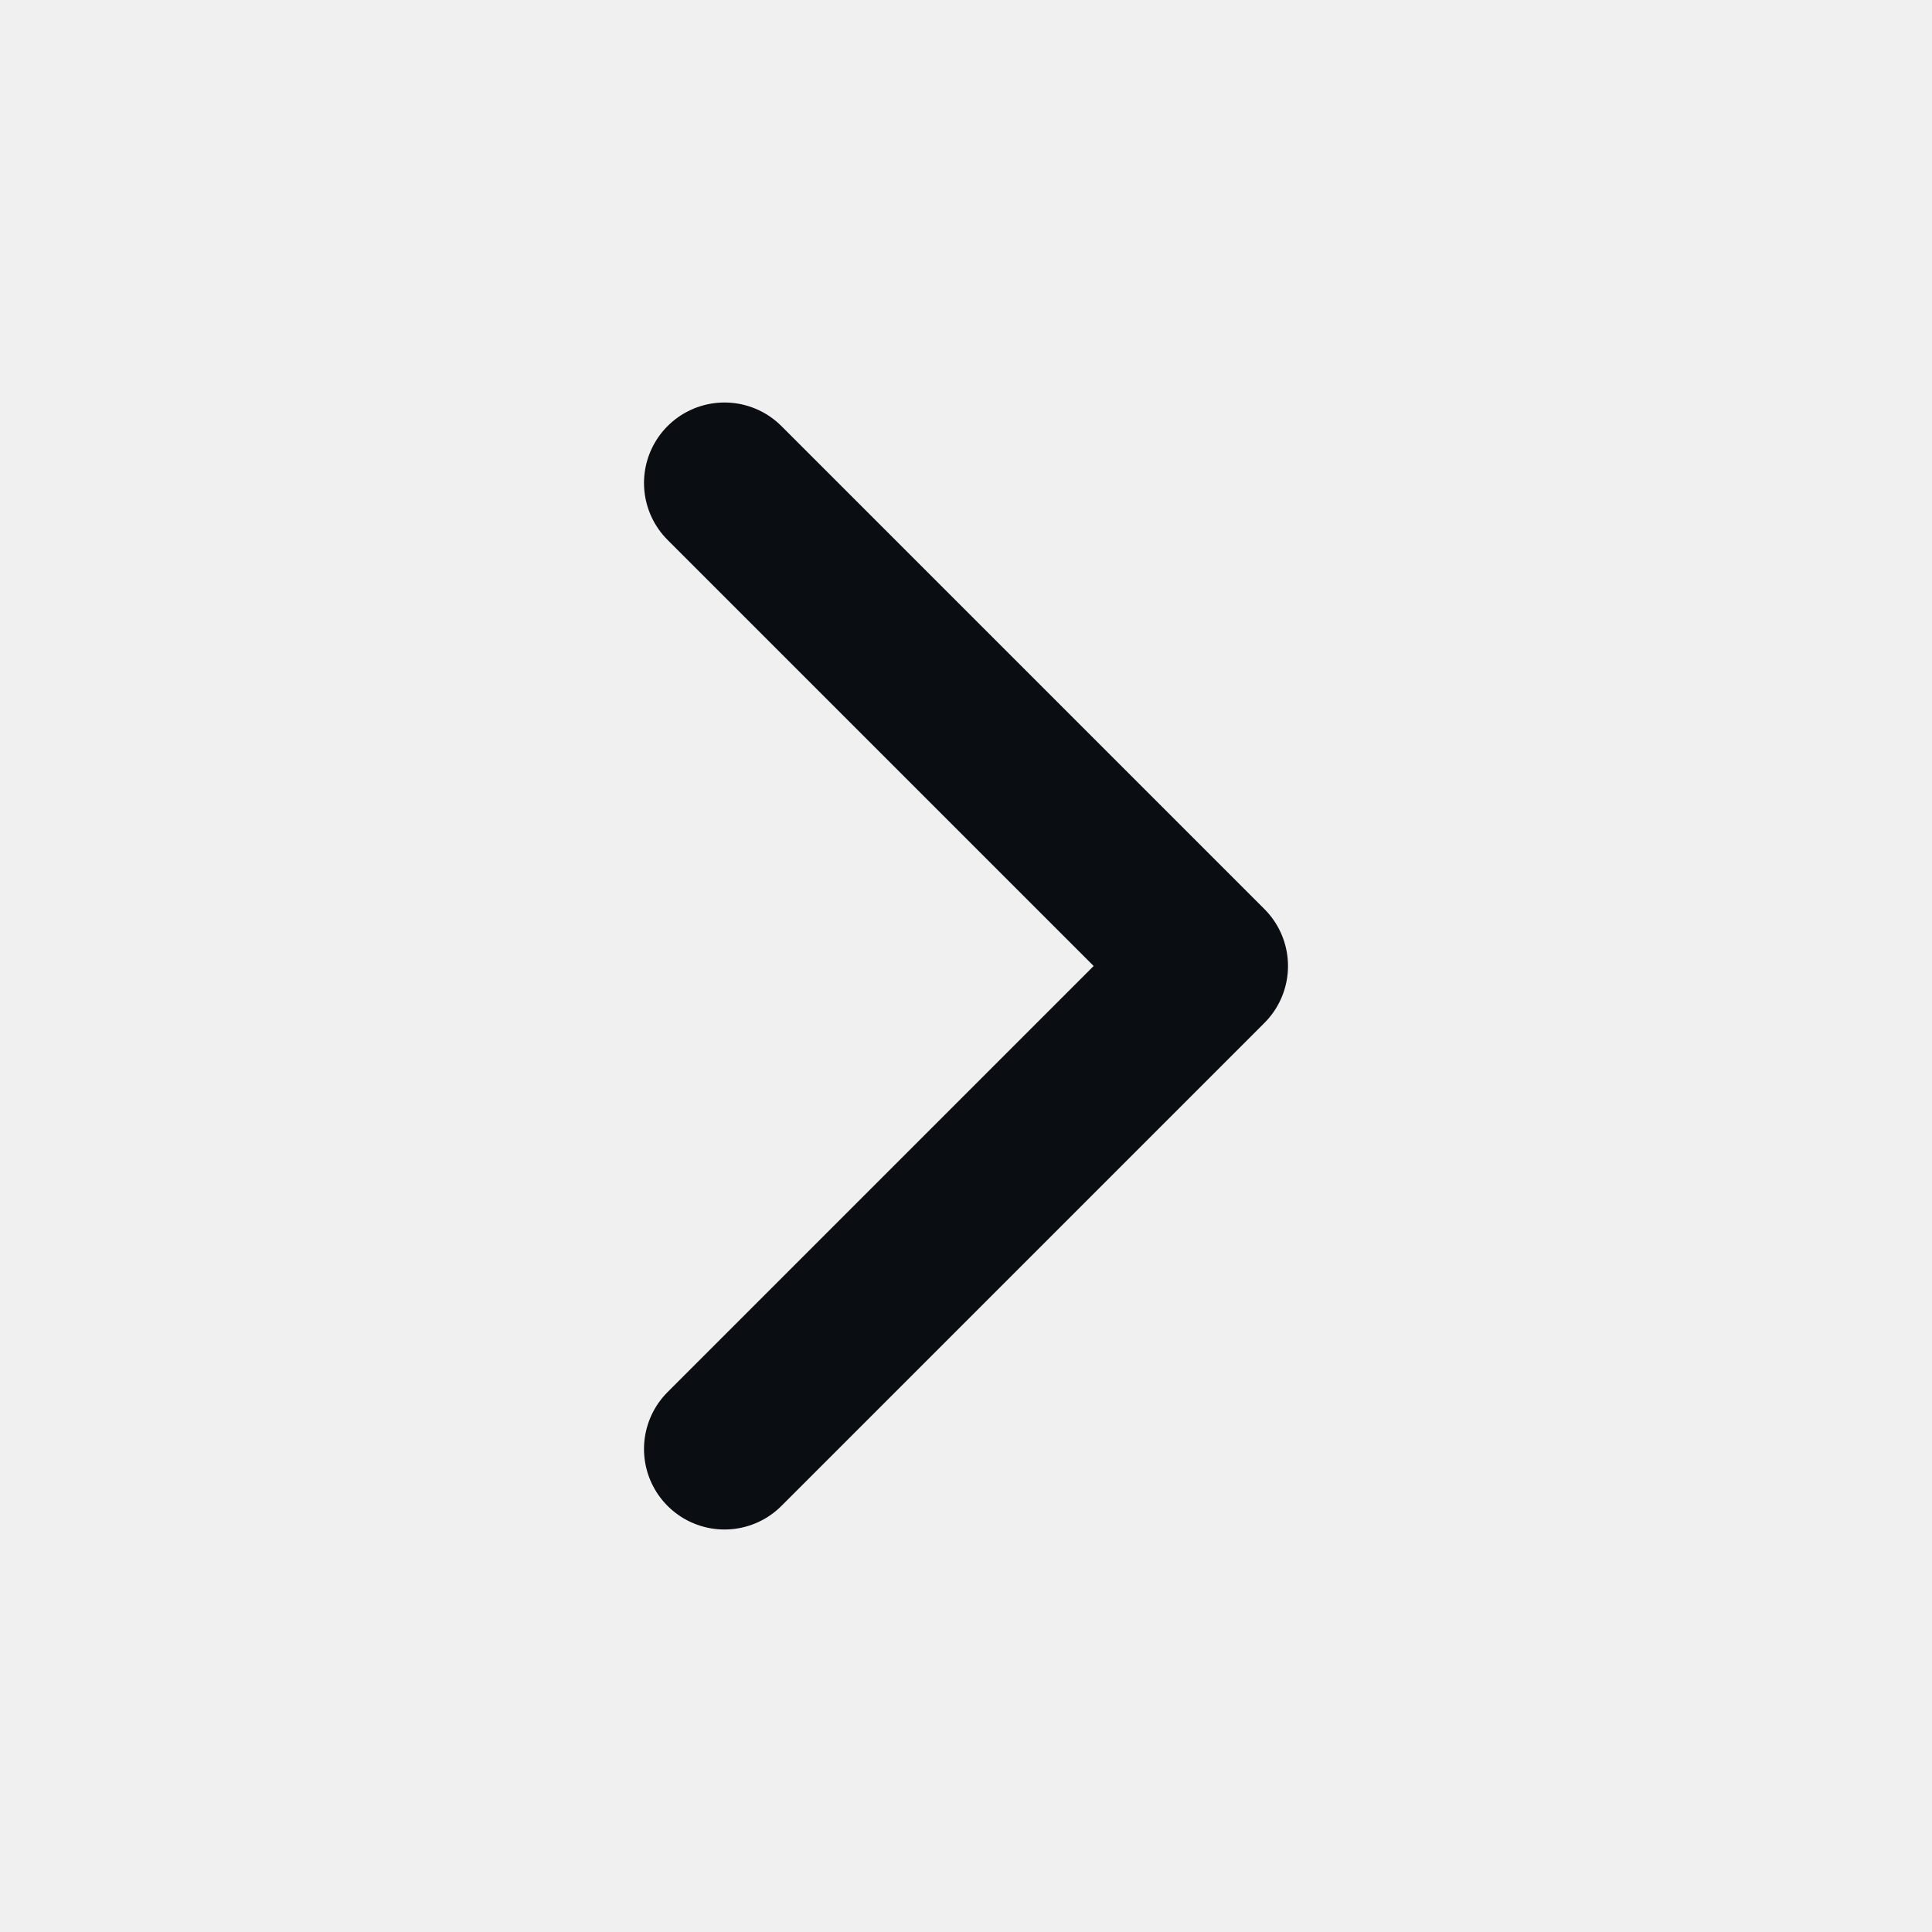
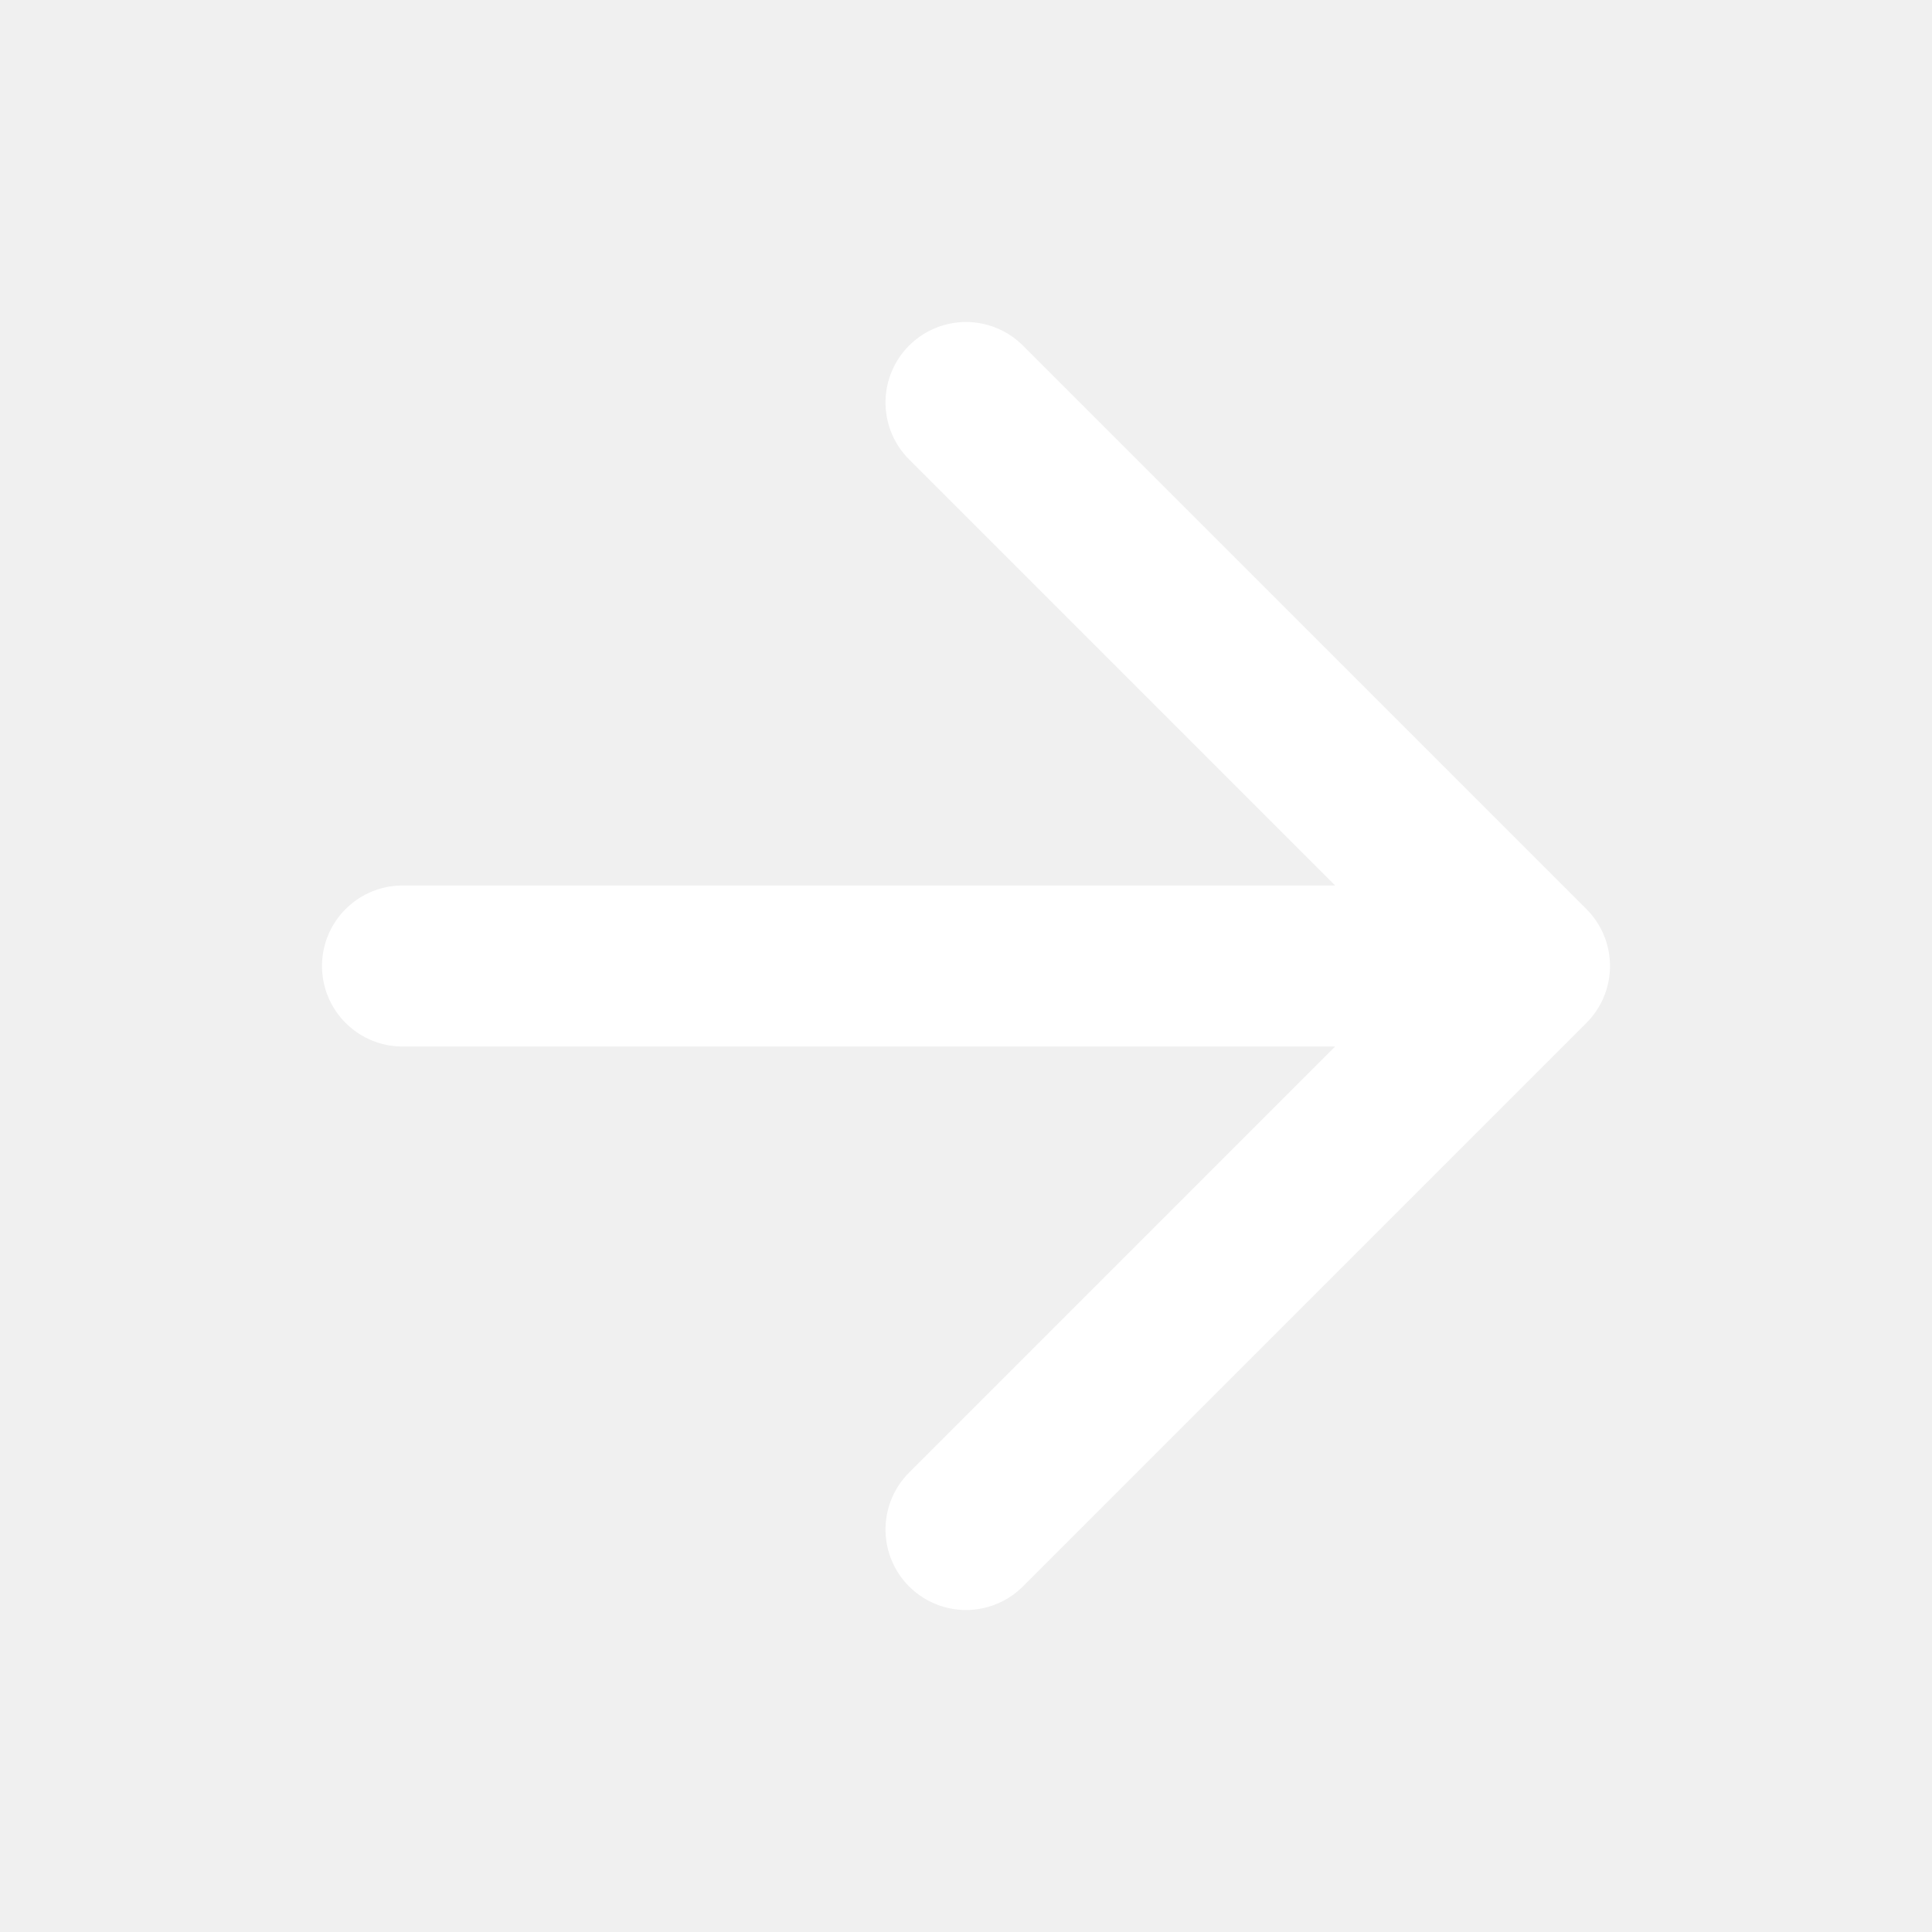
<svg xmlns="http://www.w3.org/2000/svg" width="24" height="24" viewBox="0 0 24 24" fill="none">
-   <path d="M9 18L15 12L9 6" stroke="#0A0D12" stroke-width="2" stroke-linecap="round" stroke-linejoin="round" />
+   <path d="M5 12H19M19 12L12 5M19 12L12 19" stroke="white" stroke-width="2" stroke-linecap="round" stroke-linejoin="round" />
</svg>
